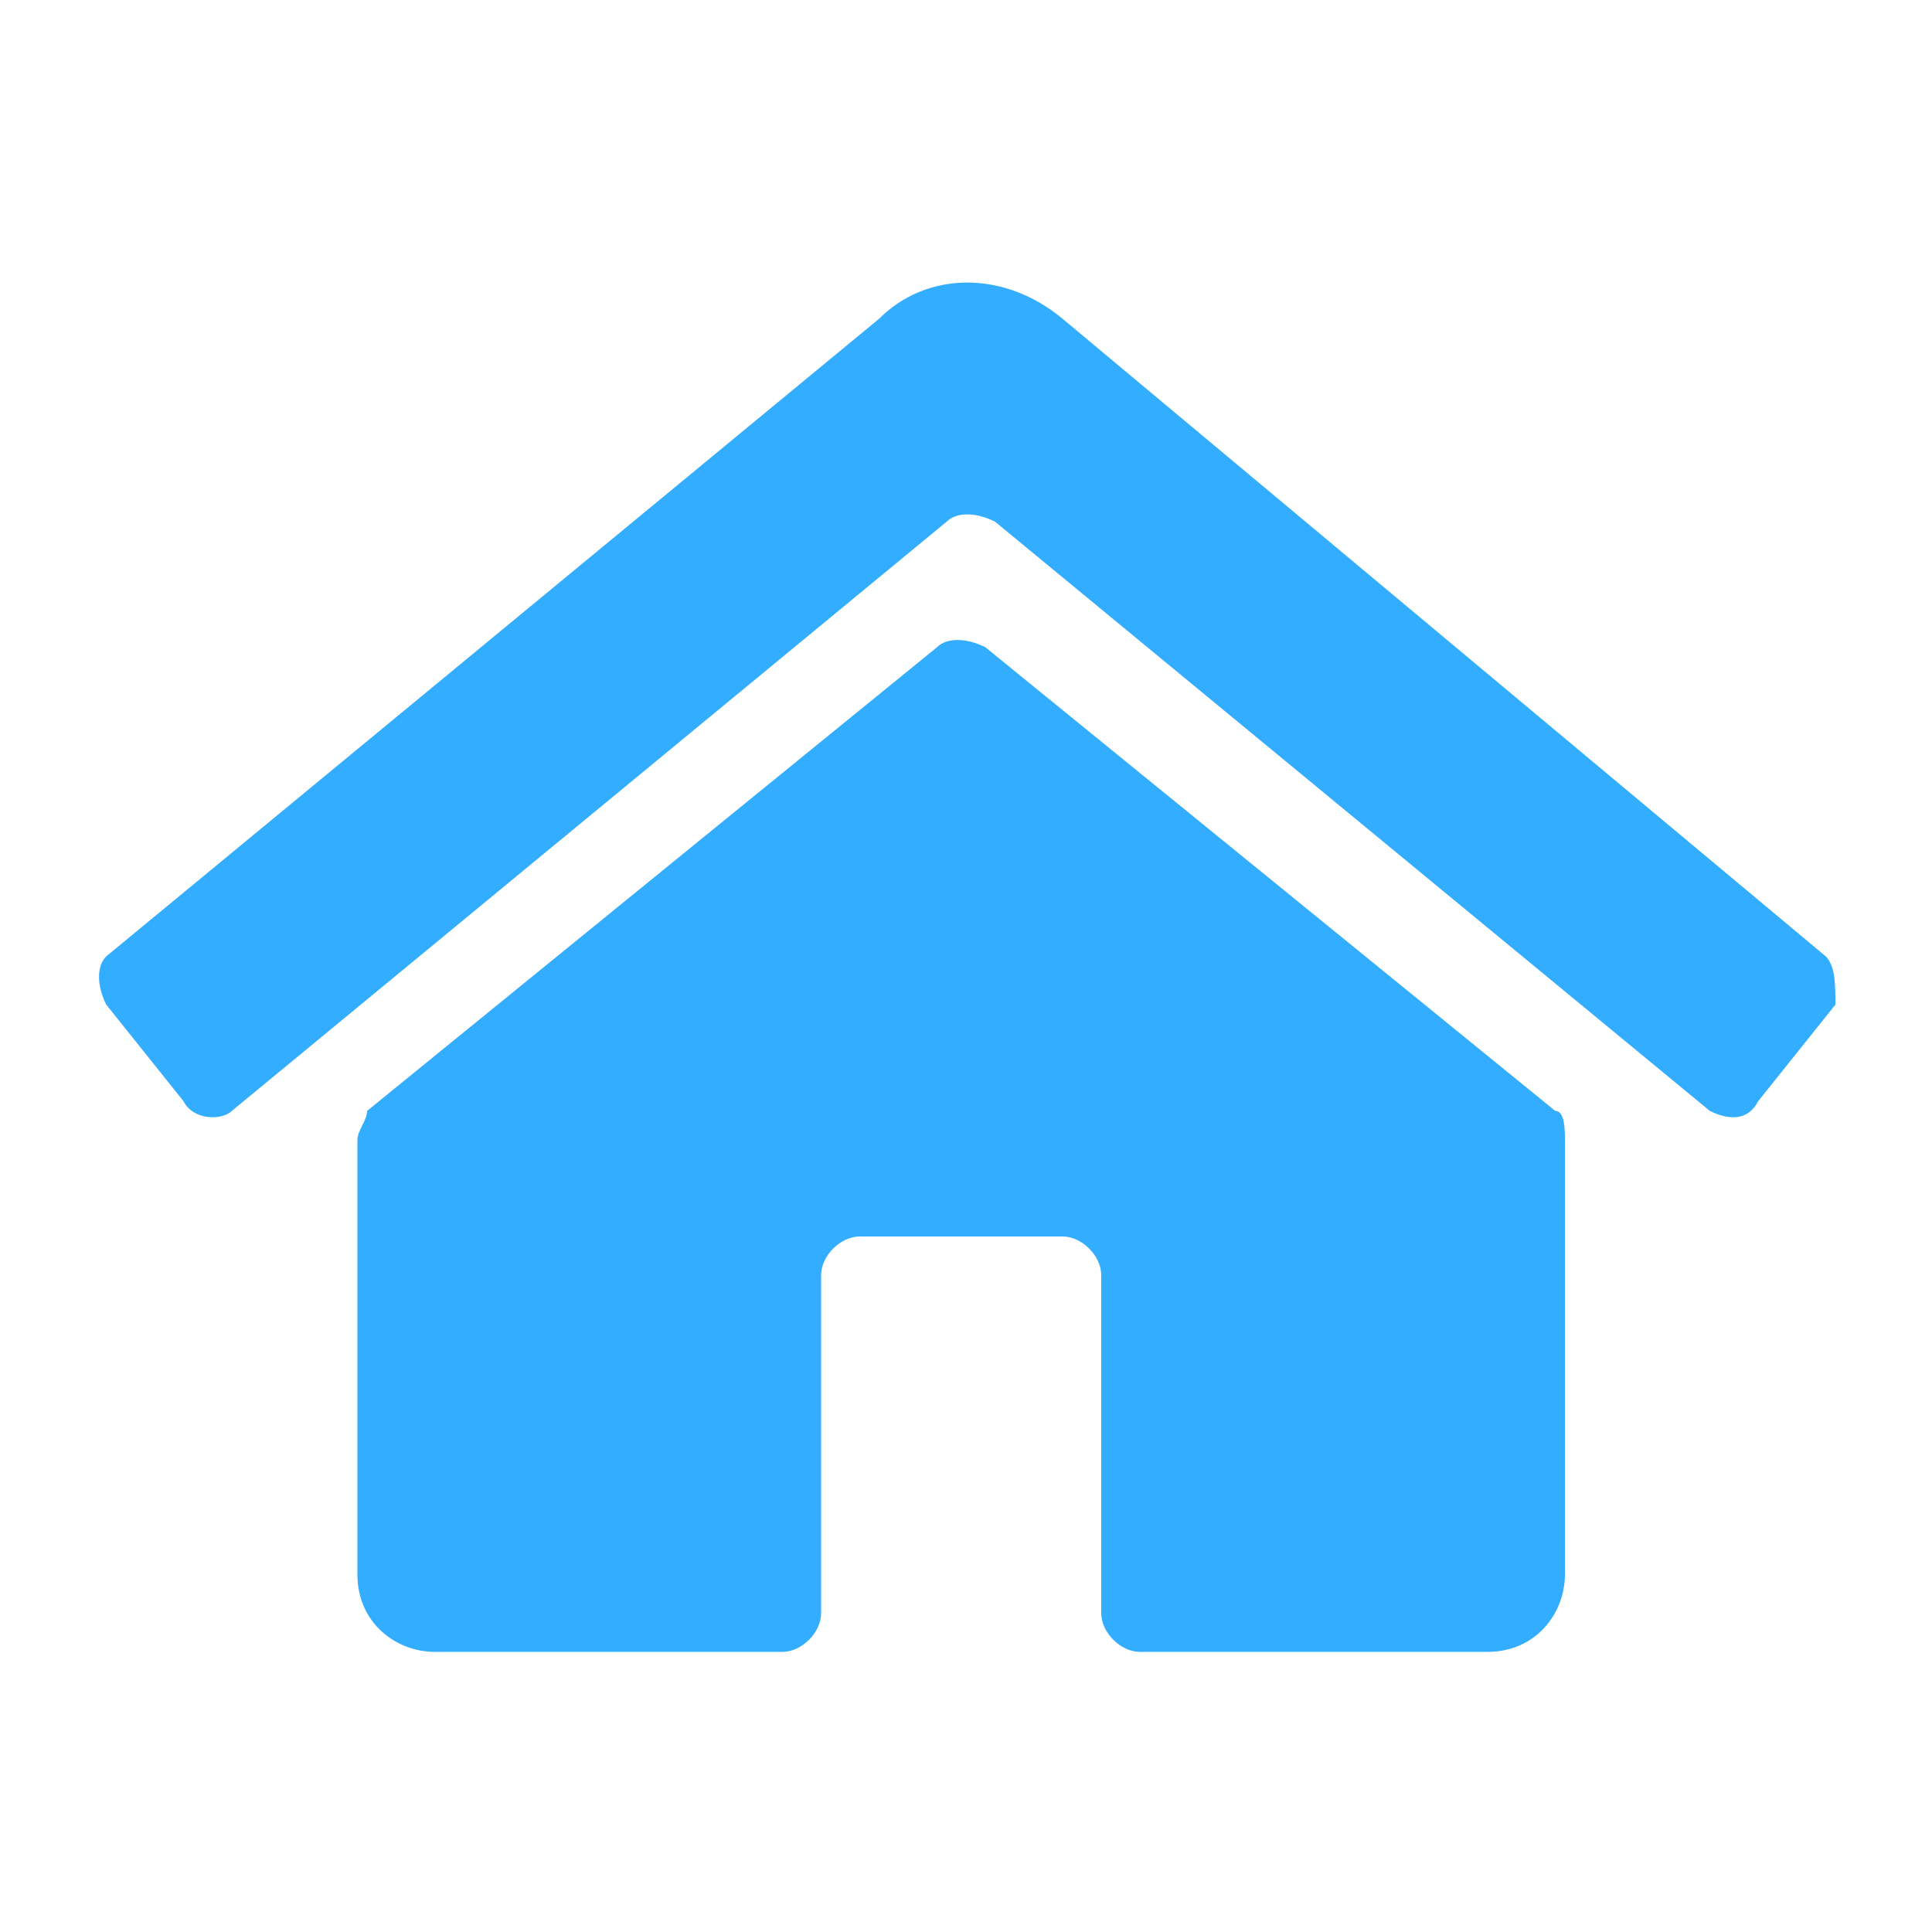
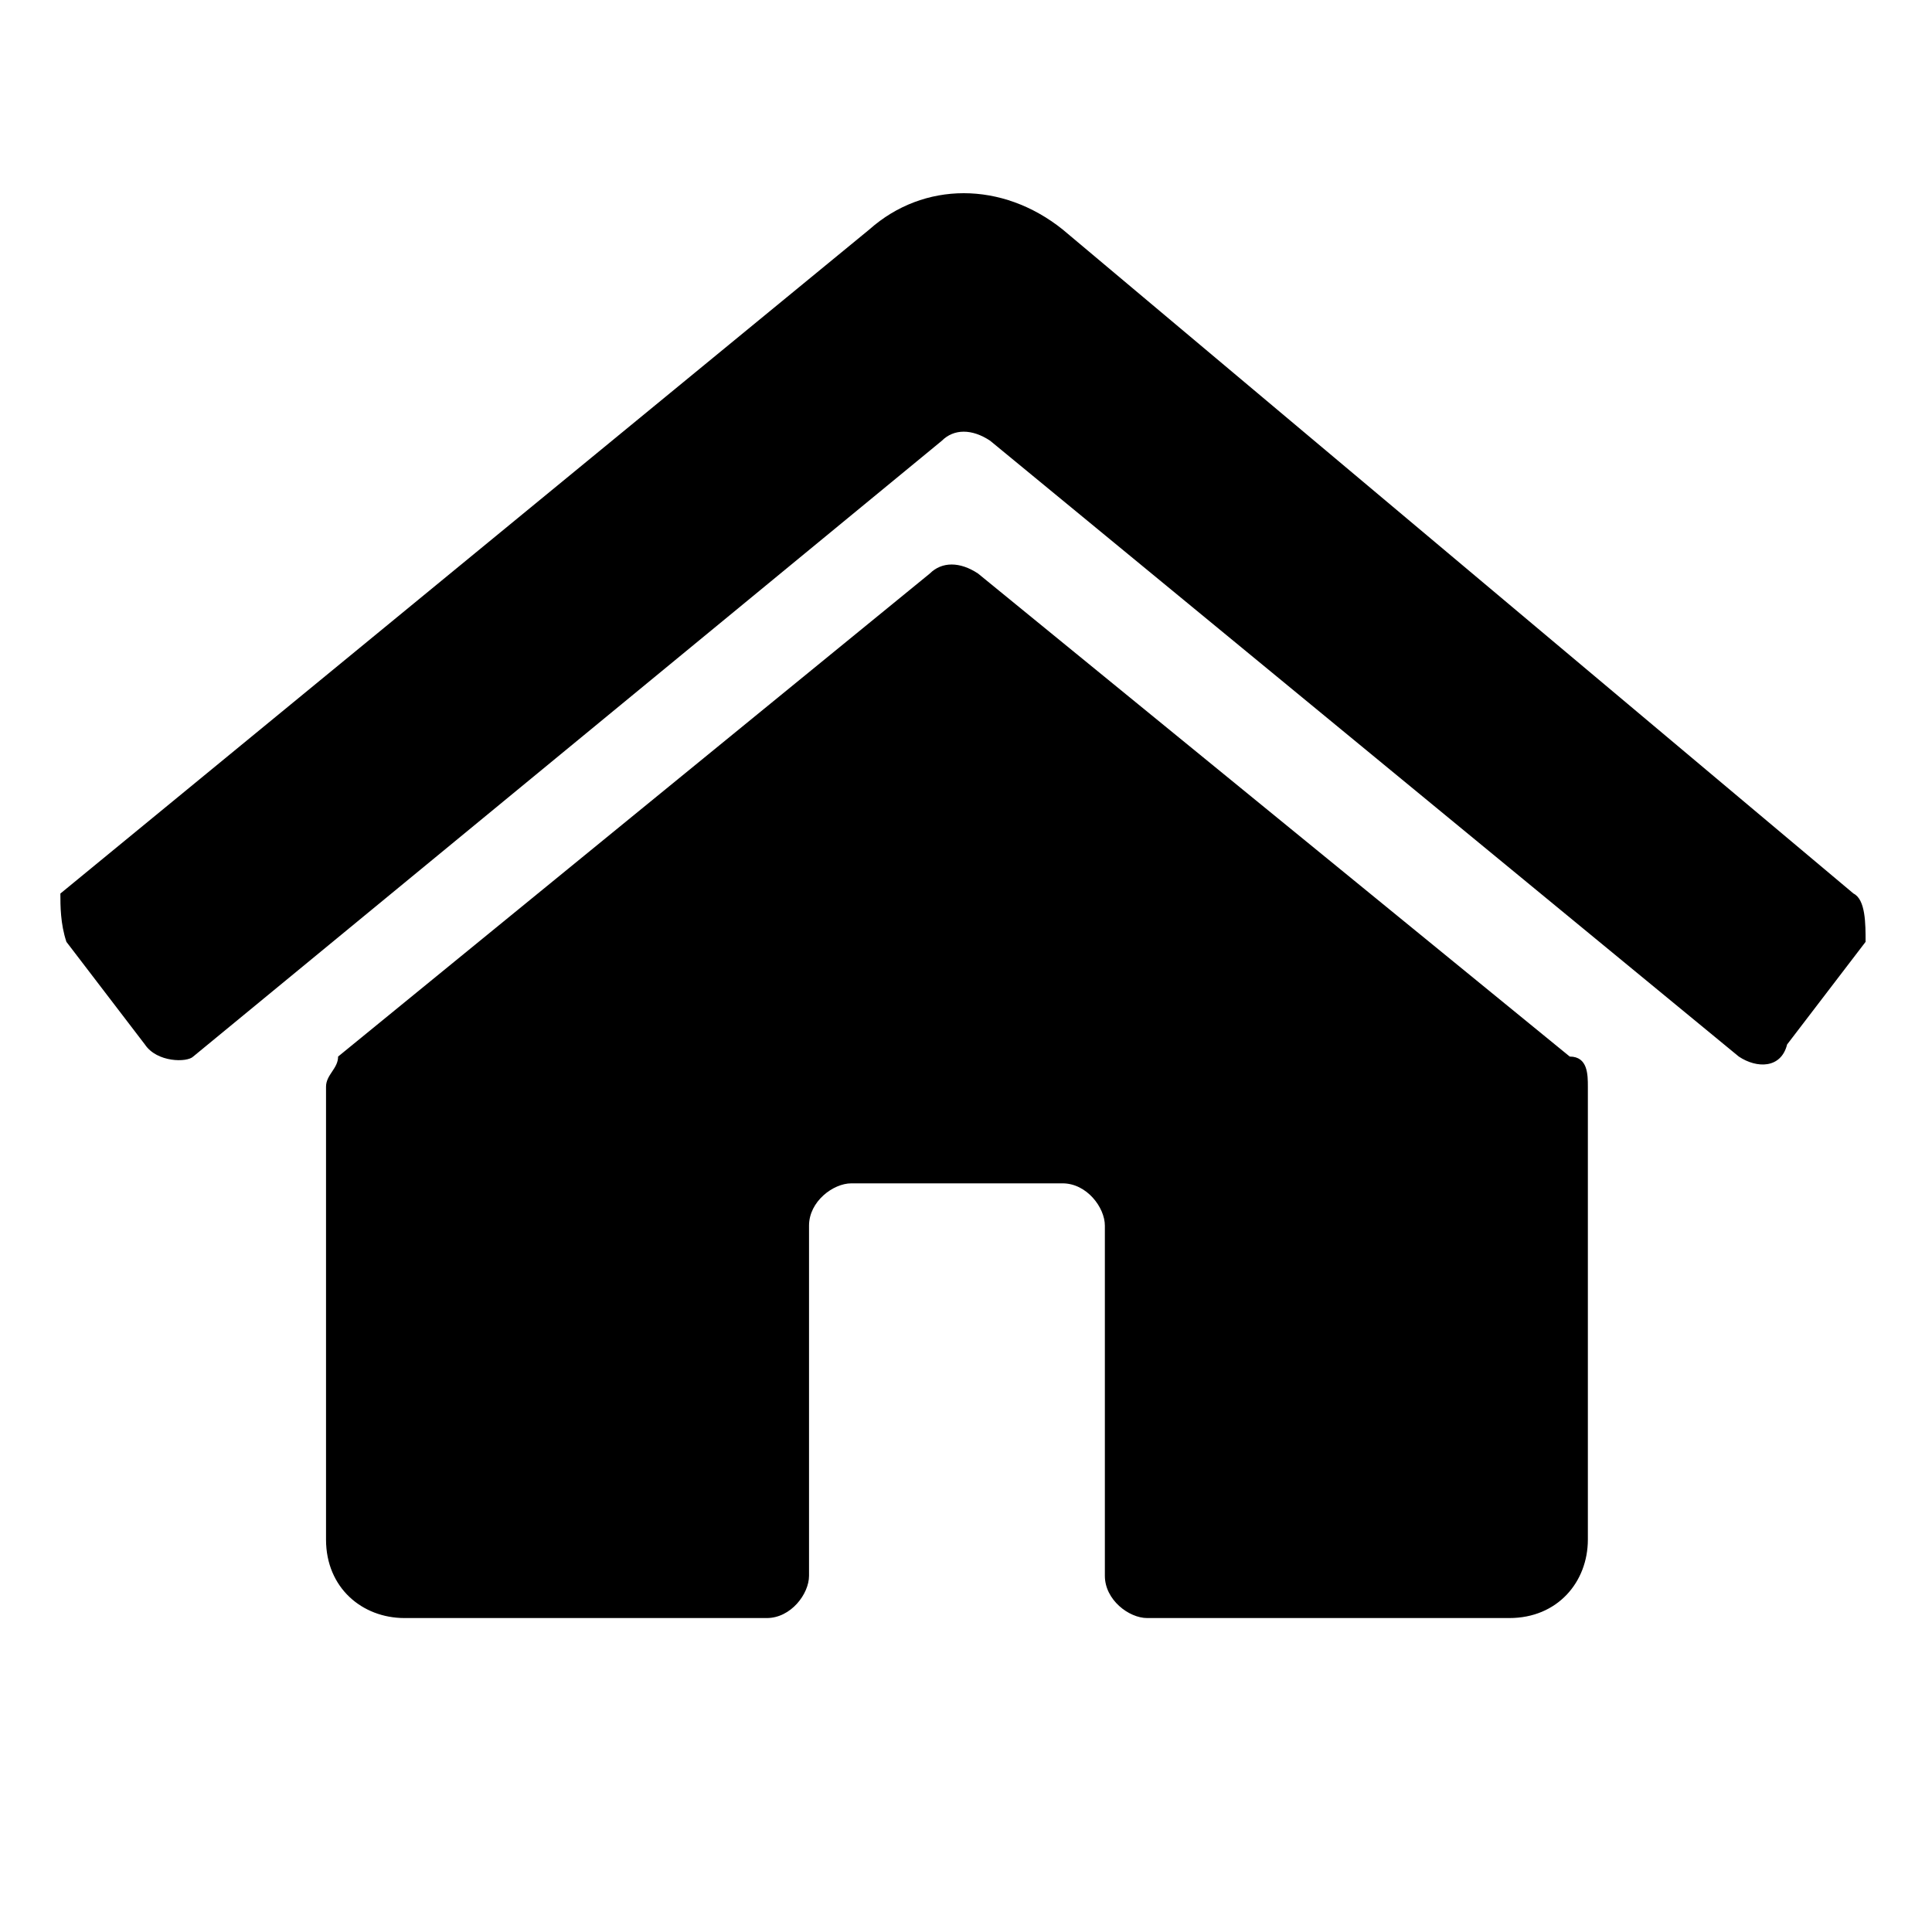
- <svg xmlns="http://www.w3.org/2000/svg" version="1.1" id="Layer_1" x="0px" y="0px" viewBox="0 0 20 20" style="enable-background:new 0 0 20 20;" xml:space="preserve">
-   <style type="text/css">
- 	.st0{fill:#33ADFF;}
- </style>
-   <path class="st0" d="M16.2,11.8v4.5c0,0.4-0.3,0.8-0.8,0.8h-3.6c-0.2,0-0.4-0.2-0.4-0.4v-3.5c0-0.2-0.2-0.4-0.4-0.4H8.9  c-0.2,0-0.4,0.2-0.4,0.4v3.5c0,0.2-0.2,0.4-0.4,0.4H4.5c-0.4,0-0.8-0.3-0.8-0.8v-4.5c0-0.1,0.1-0.2,0.1-0.3l5.9-4.8  c0.1-0.1,0.3-0.1,0.5,0l5.9,4.8C16.2,11.5,16.2,11.7,16.2,11.8L16.2,11.8z M11,3.3c-0.6-0.5-1.4-0.5-1.9,0L1.1,9.9  C1,10,1,10.2,1.1,10.4l0.8,1c0.1,0.2,0.4,0.2,0.5,0.1l7.4-6.1c0.1-0.1,0.3-0.1,0.5,0l7.4,6.1c0.2,0.1,0.4,0.1,0.5-0.1l0.8-1  C19,10.2,19,10,18.9,9.9" />
+ <svg xmlns="http://www.w3.org/2000/svg" version="1.1" id="home" x="0px" y="0px" viewBox="0 0 32 32" style="enable-background:new 0 0 32 32;" xml:space="preserve">
+   <path d="M26.3,18v7.5c0,0.7-0.5,1.3-1.3,1.3h-6c-0.3,0-0.7-0.3-0.7-0.7v-5.8c0-0.3-0.3-0.7-0.7-0.7h-3.5c-0.3,0-0.7,0.3-0.7,0.7v5.8  c0,0.3-0.3,0.7-0.7,0.7h-6c-0.7,0-1.3-0.5-1.3-1.3V18c0-0.2,0.2-0.3,0.2-0.5l9.8-8c0.2-0.2,0.5-0.2,0.8,0l9.8,8  C26.3,17.5,26.3,17.8,26.3,18L26.3,18z M17.6,3.8c-1-0.8-2.3-0.8-3.2,0L1,14.8c0,0.2,0,0.5,0.1,0.8l1.3,1.7c0.2,0.3,0.7,0.3,0.8,0.2  L15.6,7.3c0.2-0.2,0.5-0.2,0.8,0l12.4,10.2c0.3,0.2,0.7,0.2,0.8-0.2l1.3-1.7c0-0.3,0-0.7-0.2-0.8" />
</svg>
